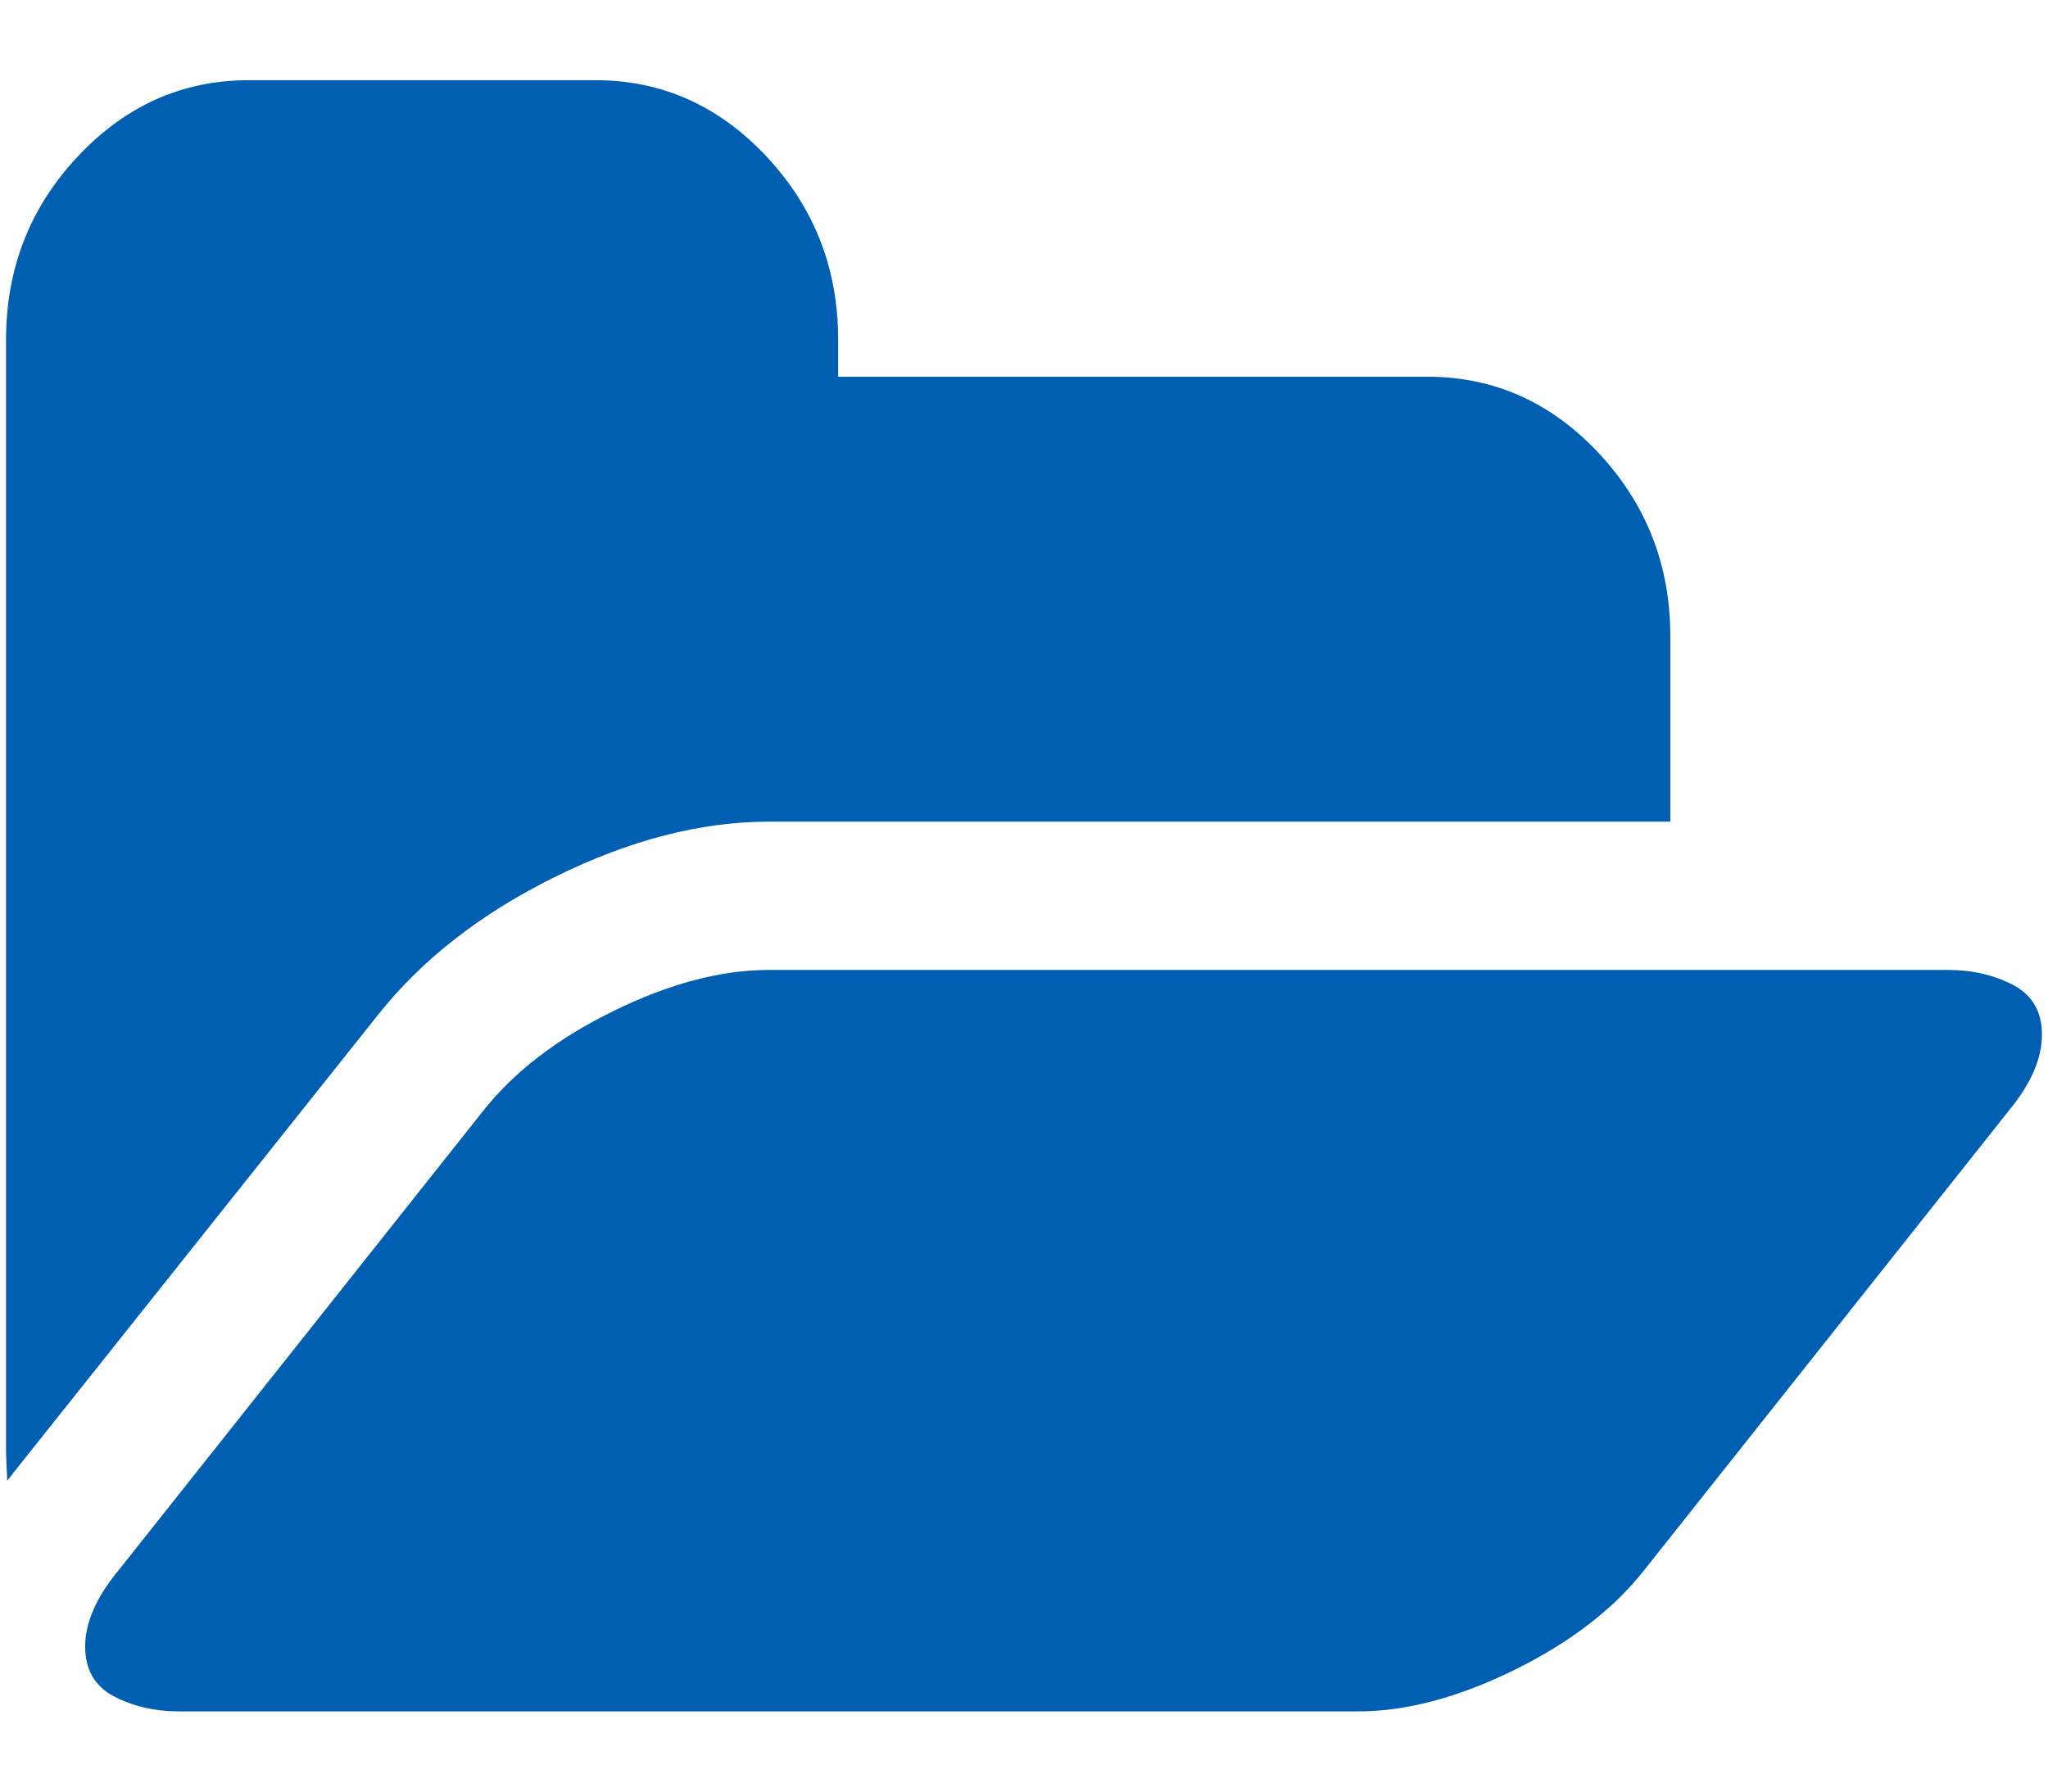
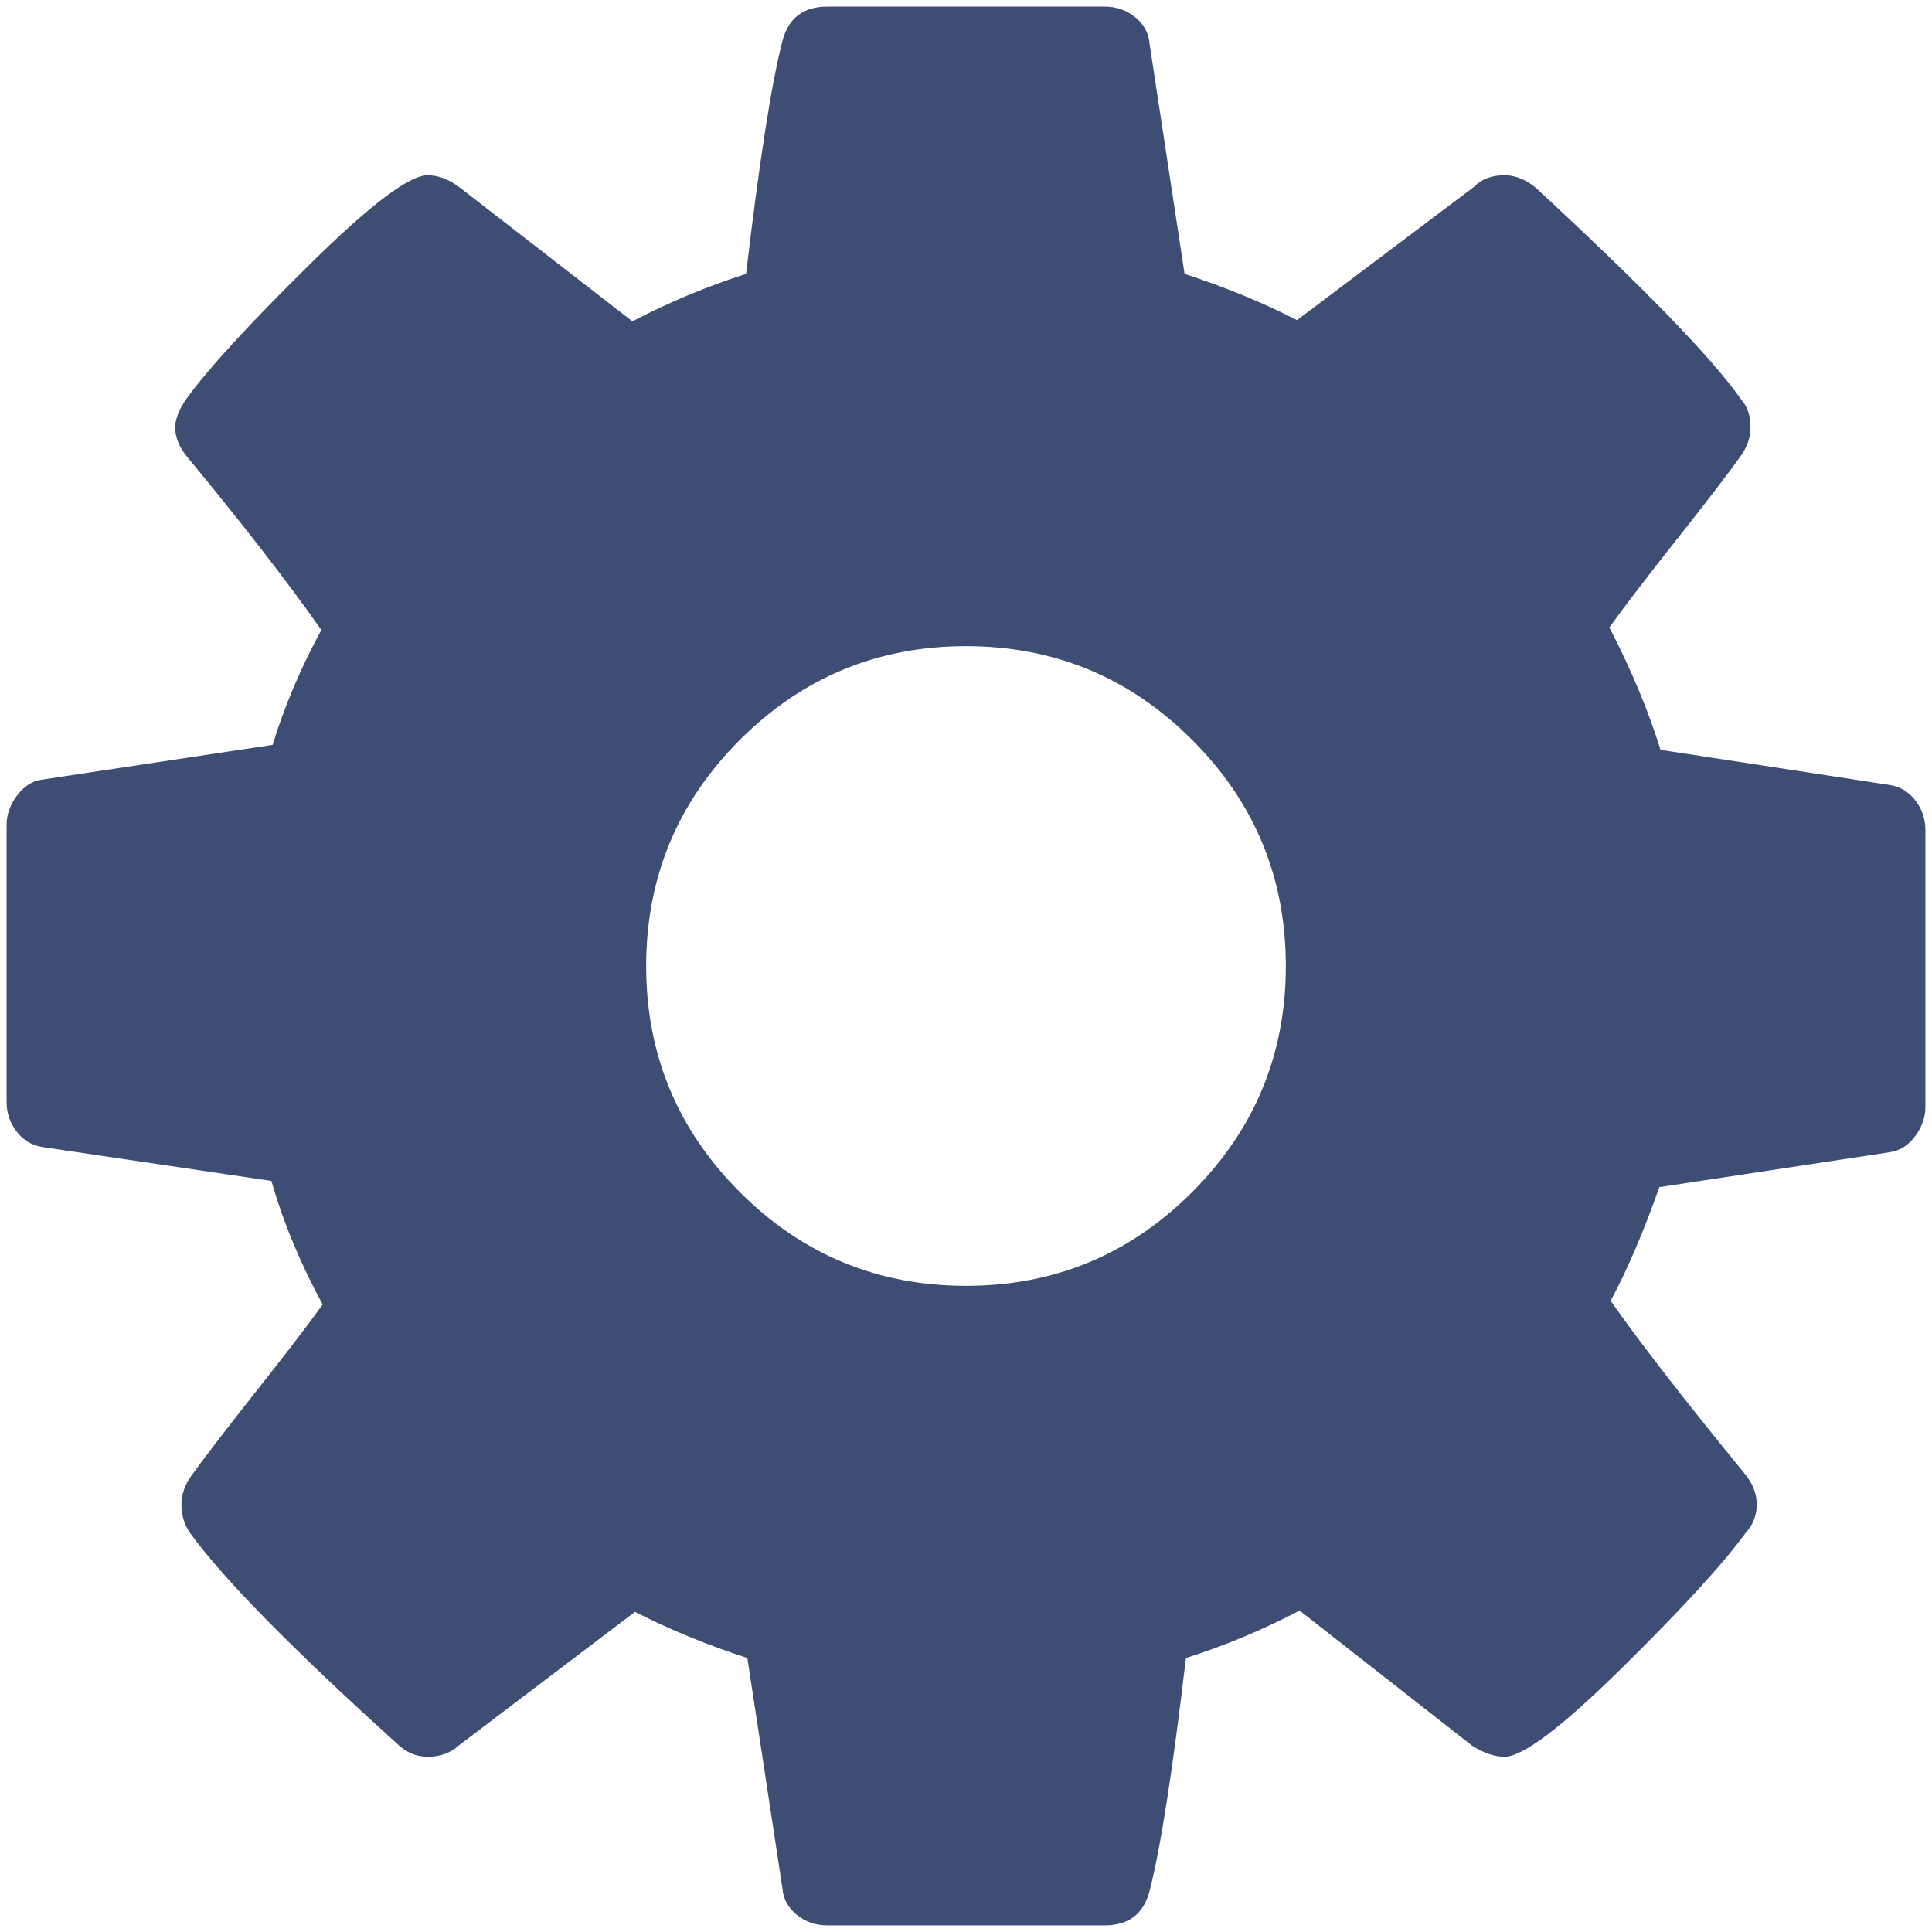
- <svg xmlns="http://www.w3.org/2000/svg" width="24" height="21" viewBox="0 0 24 21">
-   <g fill="#005FB1" fill-rule="evenodd">
-     <path d="M6.509 10.276c.871-.43 1.705-.645 2.5-.645h10.565V7.458c0-.833-.28-1.548-.838-2.146-.559-.597-1.228-.896-2.006-.896H9.822v-.434c0-.833-.279-1.548-.838-2.146C8.426 1.24 7.757.94 6.978.94H2.915c-.779 0-1.447.299-2.006.897C.35 2.433.071 3.149.071 3.982v13.035c0 .037.002.093.006.17.005.077.007.134.007.17l.063-.081 4.28-5.377c.516-.652 1.21-1.193 2.082-1.623z" />
-     <path d="M23.592 11.546c-.224-.118-.48-.177-.768-.177H9.01c-.559 0-1.166.16-1.822.482-.656.321-1.166.713-1.53 1.175l-4.266 5.377c-.263.317-.394.616-.394.896 0 .272.112.466.336.584.225.118.48.177.769.177h13.814c.559 0 1.166-.161 1.822-.482.656-.322 1.166-.713 1.53-1.175l4.266-5.377c.263-.317.394-.616.394-.897 0-.271-.112-.466-.337-.583z" />
-   </g>
+ <svg xmlns="http://www.w3.org/2000/svg" width="24" height="24" viewBox="0 0 24 24">
+   <path fill="#3E4D73" fill-rule="evenodd" d="M23.794 9.944c-.083-.109-.192-.174-.326-.194l-2.84-.435c-.155-.496-.367-1.003-.636-1.52.186-.26.465-.624.838-1.095.372-.47.636-.814.791-1.032.083-.114.124-.232.124-.357 0-.144-.036-.258-.109-.34-.372-.529-1.226-1.408-2.56-2.64-.124-.103-.254-.154-.388-.154-.155 0-.28.046-.372.14l-2.204 1.66c-.424-.218-.89-.409-1.397-.575L14.281.547c-.01-.134-.07-.245-.179-.333-.108-.088-.235-.132-.38-.132h-3.445c-.3 0-.486.144-.559.434-.134.517-.284 1.48-.45 2.886-.486.156-.957.352-1.412.59l-2.141-1.66c-.135-.104-.27-.155-.404-.155-.227 0-.716.37-1.466 1.11-.75.74-1.26 1.295-1.529 1.667-.093.135-.14.254-.14.357 0 .125.052.249.156.373.693.838 1.246 1.552 1.66 2.142-.258.475-.46.951-.605 1.427l-2.886.435c-.114.02-.212.088-.295.202-.083.113-.124.232-.124.356v3.445c0 .135.04.256.124.365.083.109.191.174.326.194l2.84.42c.144.506.356 1.018.636 1.535-.186.259-.466.624-.838 1.094-.372.471-.636.815-.792 1.032-.082.115-.124.233-.124.357 0 .135.036.254.109.357.403.559 1.257 1.428 2.56 2.607.114.114.244.171.388.171.156 0 .285-.046.388-.14l2.189-1.66c.424.217.89.409 1.396.574l.435 2.856c.01.134.07.245.178.333.109.088.236.132.38.132h3.446c.3 0 .486-.145.559-.434.134-.518.284-1.48.45-2.887.486-.155.957-.352 1.412-.59l2.141 1.677c.145.093.28.139.404.139.227 0 .713-.367 1.458-1.102.745-.734 1.257-1.293 1.536-1.676.094-.103.14-.222.14-.357 0-.134-.051-.264-.155-.388-.745-.91-1.298-1.624-1.66-2.141.206-.383.408-.854.605-1.412l2.87-.435c.125-.02.228-.088.311-.202.083-.114.124-.233.124-.357v-3.445c0-.134-.041-.255-.124-.364zm-8.985 4.865c-.776.776-1.712 1.164-2.809 1.164-1.097 0-2.033-.388-2.809-1.164-.776-.776-1.164-1.712-1.164-2.809 0-1.097.388-2.033 1.164-2.809.776-.776 1.712-1.164 2.809-1.164 1.097 0 2.033.388 2.809 1.164.776.776 1.164 1.712 1.164 2.809 0 1.097-.388 2.033-1.164 2.809z" />
</svg>
